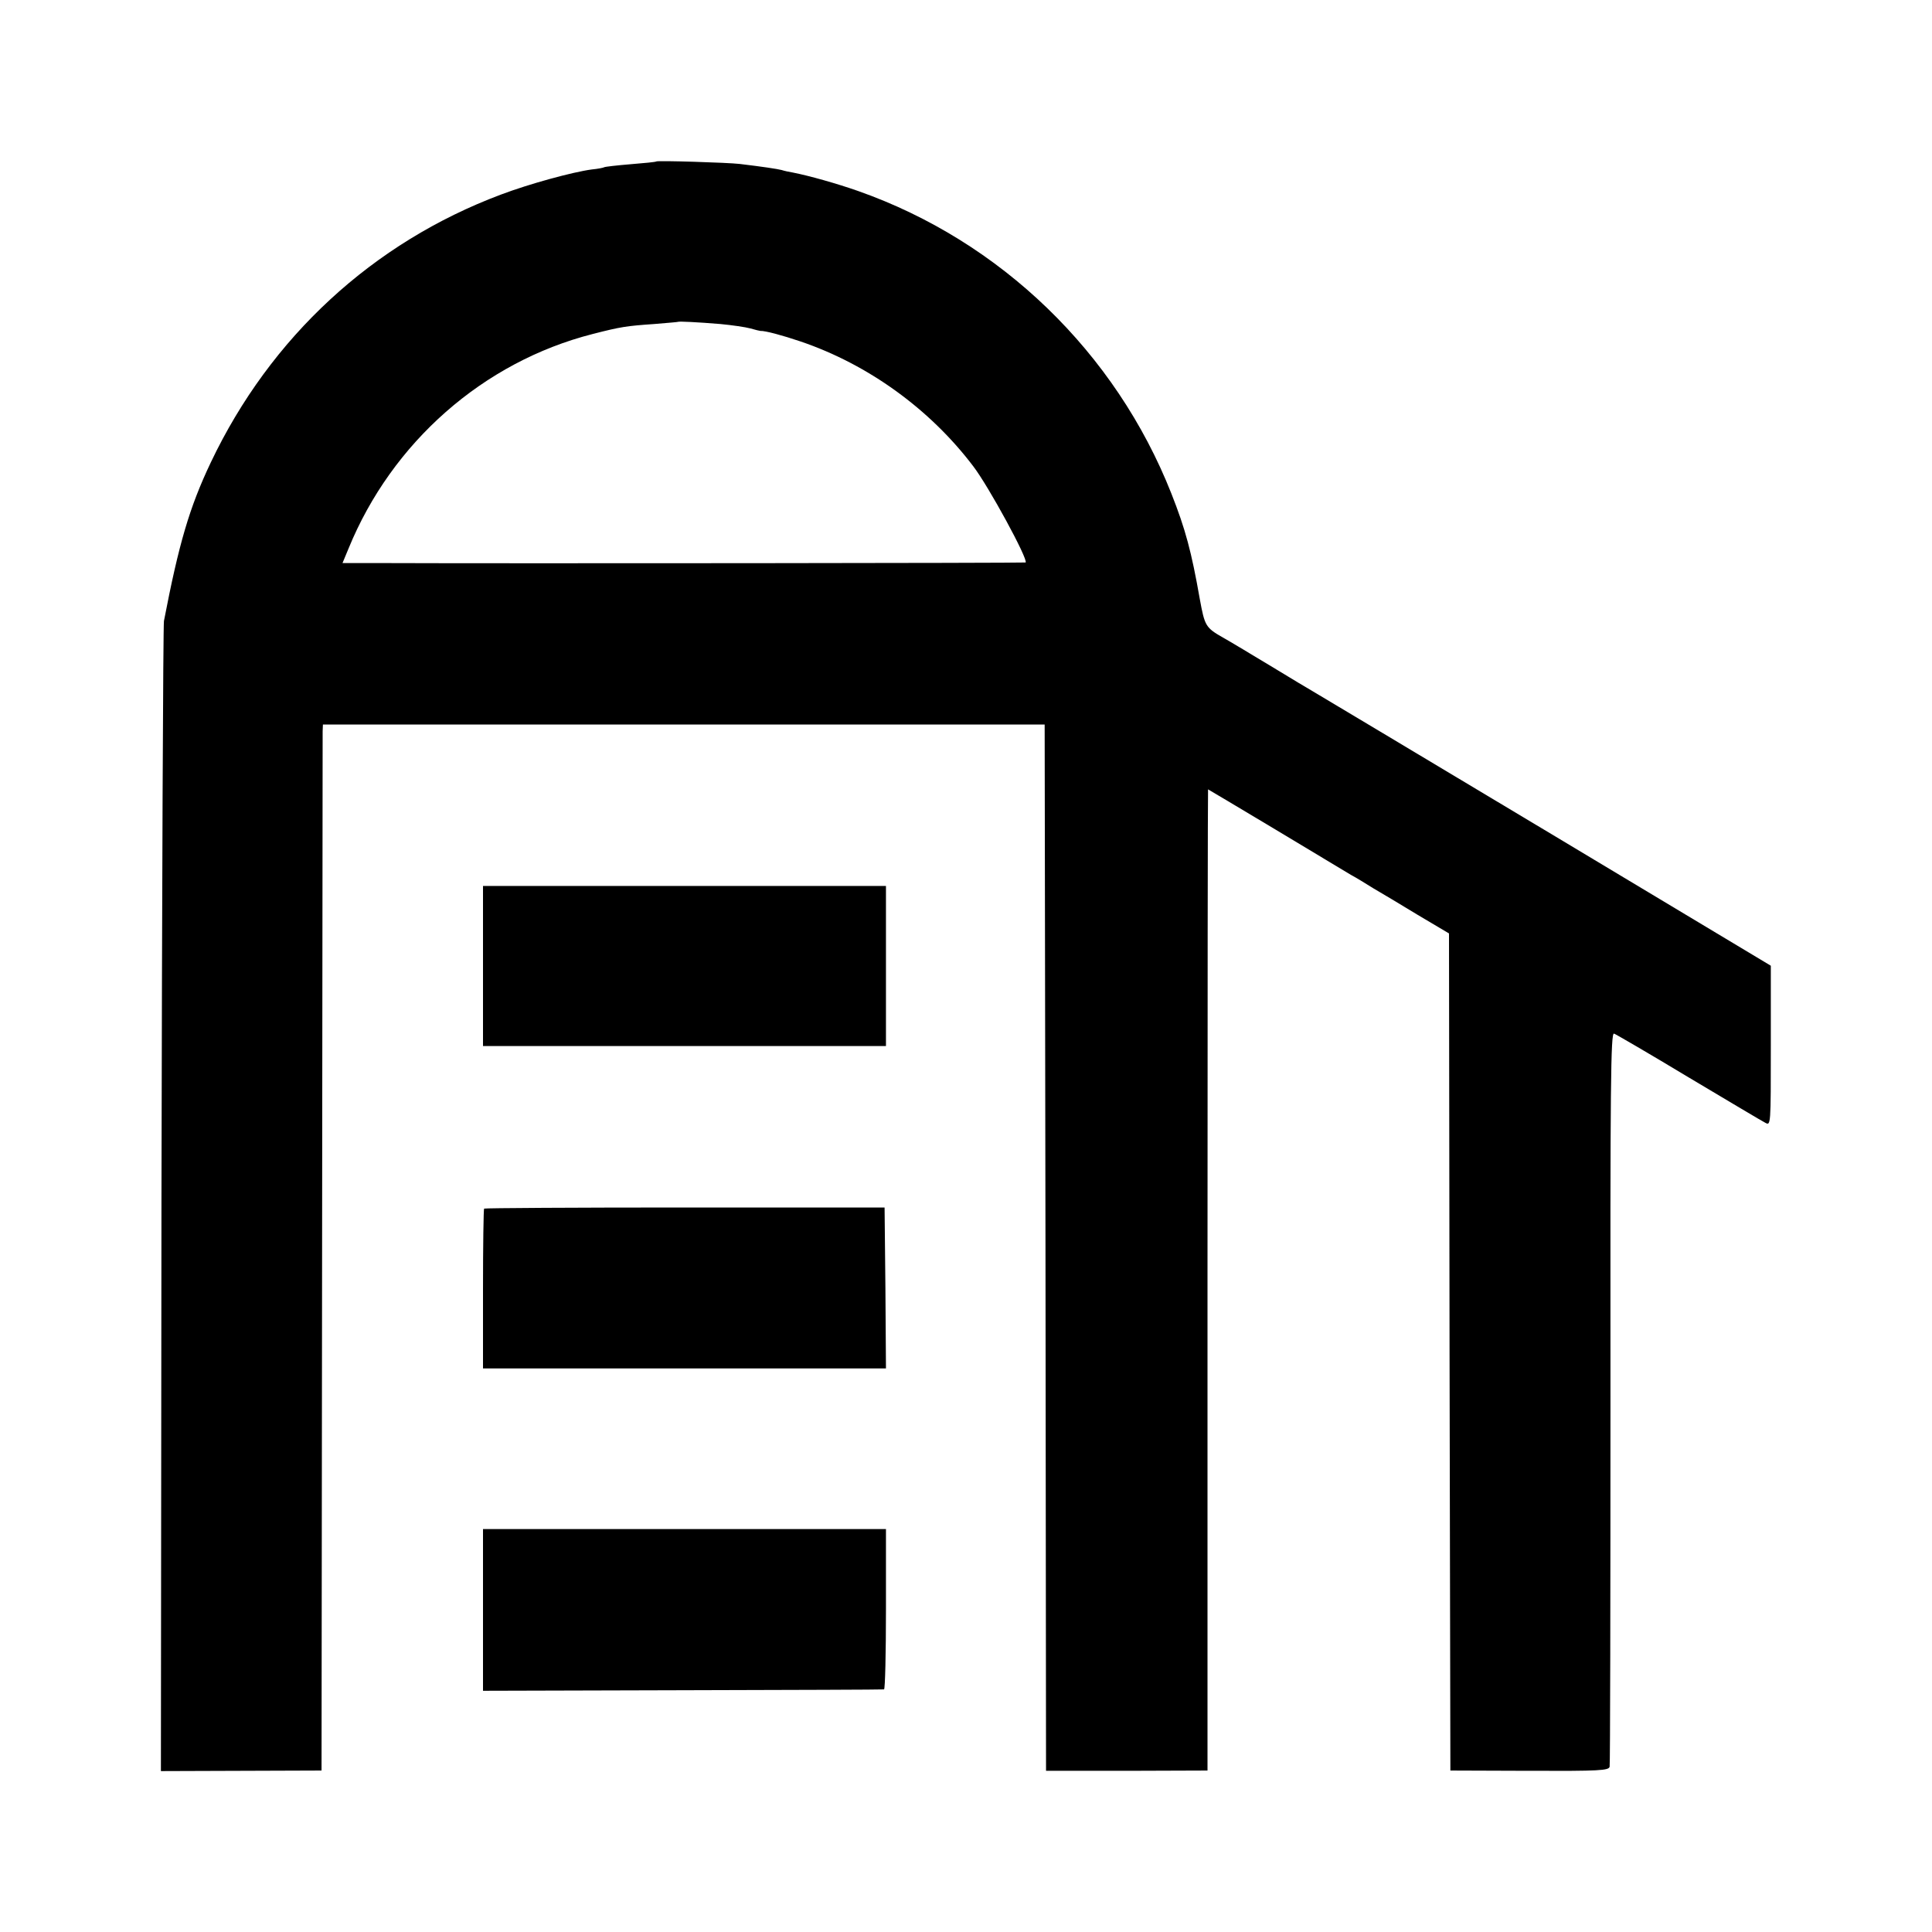
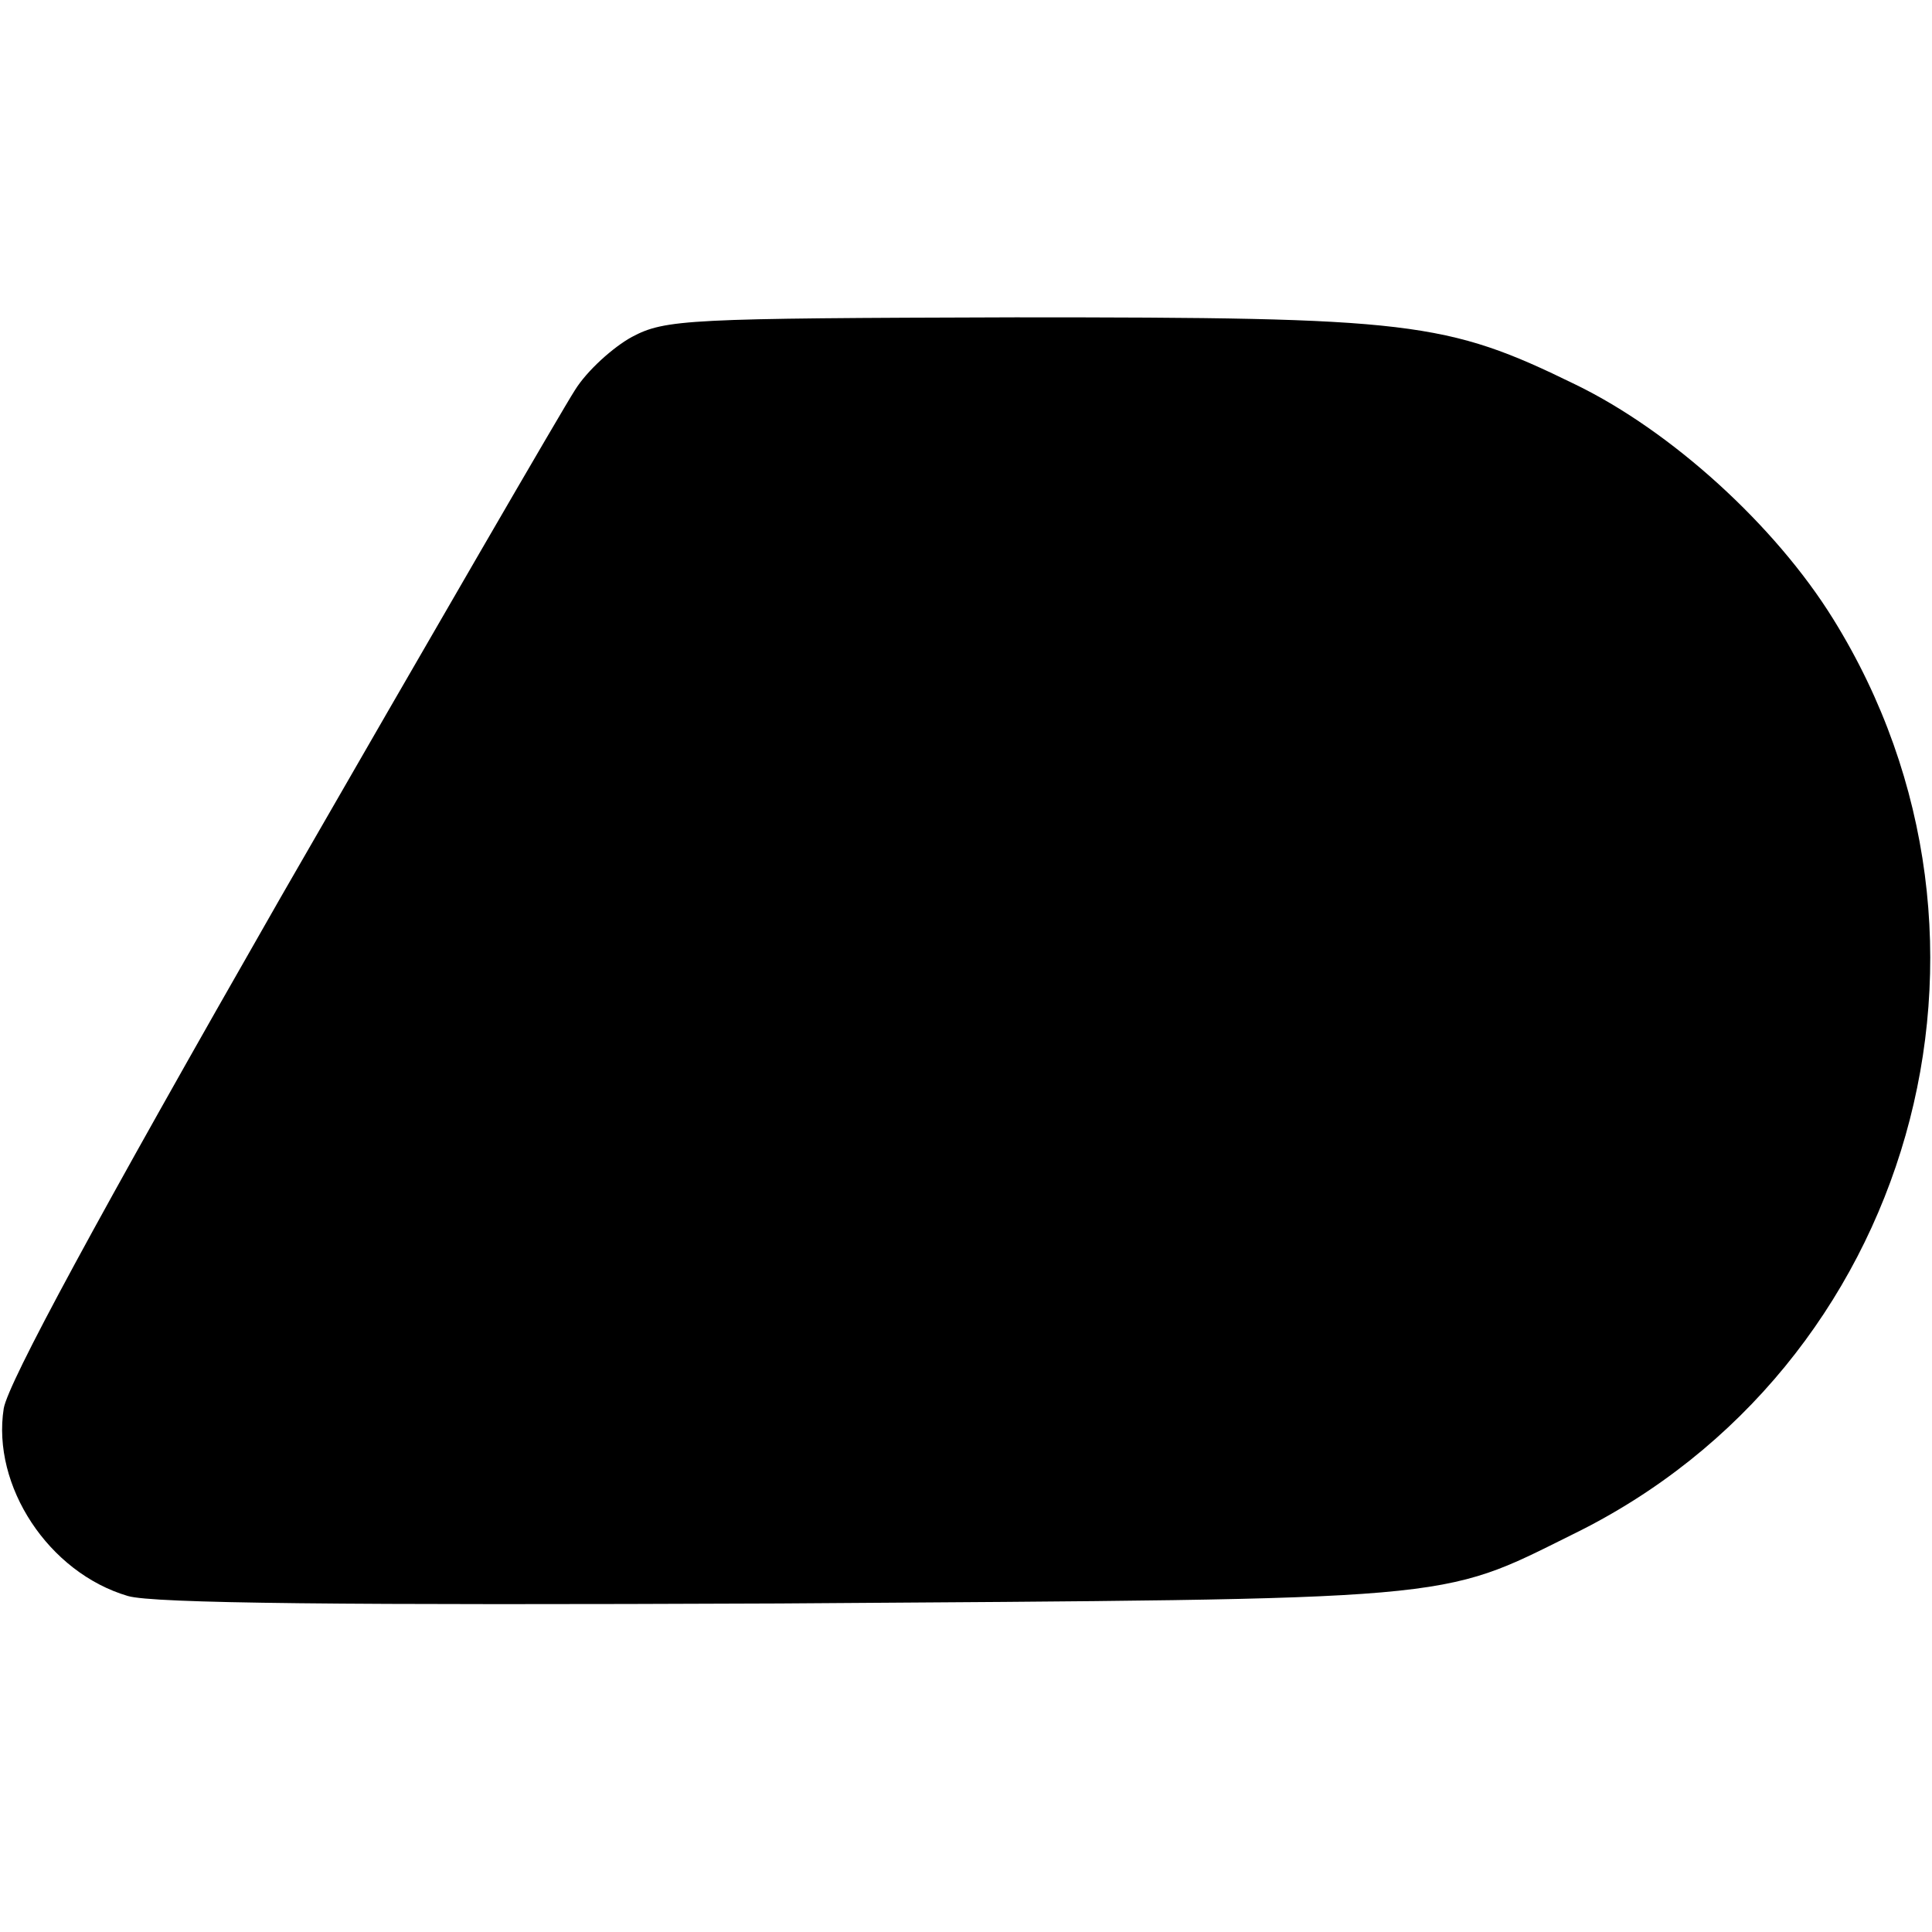
- <svg xmlns="http://www.w3.org/2000/svg" version="1.0" width="700pt" height="700pt" viewBox="0 0 700 700" preserveAspectRatio="xMidYMid meet">
-   <g transform="translate(0,700) scale(0.1,-0.1)" fill="#000000" stroke="none">
-     <path d="M2378 6415 c-2 -2 -43 -6 -93 -10 -49 -4 -93 -9 -96 -11 -3 -2 -24 -6 -45 -8 -68 -9 -226 -52 -329 -91 -464 -174 -835 -516 -1051 -970 -78 -164 -116 -295 -170 -575 -3 -19 -7 -965 -9 -2101 l-2 -2066 291 1 291 1 2 1870 c1 1029 2 1881 2 1895 l1 25 1308 0 1307 0 3 -1896 2 -1895 293 0 292 1 0 1778 c0 977 1 1777 2 1777 1 0 111 -66 245 -146 134 -81 257 -154 273 -164 17 -9 53 -31 80 -48 28 -16 101 -60 162 -97 l113 -67 2 -1516 3 -1517 287 -1 c254 -1 287 1 290 15 2 9 3 611 3 1339 -1 1141 1 1322 13 1317 8 -3 130 -74 271 -159 141 -84 265 -158 277 -164 20 -11 20 -10 20 279 l0 290 -820 492 c-452 271 -829 496 -839 502 -9 5 -81 48 -158 95 -78 47 -153 92 -168 100 -63 36 -66 42 -84 140 -30 171 -52 253 -103 382 -202 511 -618 914 -1135 1096 -77 27 -176 55 -237 67 -13 2 -31 6 -40 9 -16 4 -68 12 -152 22 -42 5 -298 13 -302 9z m232 -589 c42 -4 91 -11 109 -16 17 -5 34 -9 36 -9 17 1 80 -16 145 -38 245 -83 469 -245 626 -452 56 -73 200 -338 190 -349 -3 -2 -1845 -4 -2378 -2 l-97 0 22 53 c157 384 488 676 885 777 101 26 122 29 222 36 47 4 86 7 87 8 3 2 68 -1 153 -8z" />
-     <path d="M1750 3500 l0 -290 730 0 730 0 0 290 0 290 -730 0 -730 0 0 -290z" />
-     <path d="M1754 2621 c-2 -2 -4 -134 -4 -292 l0 -287 730 0 730 0 -2 292 -3 291 -723 0 c-398 0 -725 -2 -728 -4z" />
-     <path d="M1750 1167 l0 -293 723 2 c397 1 725 2 730 3 4 0 7 132 7 291 l0 290 -730 0 -730 0 0 -293z" />
+ <svg xmlns="http://www.w3.org/2000/svg" version="1.0" width="207pt" height="207pt" viewBox="0 0 207 207" preserveAspectRatio="xMidYMid meet">
+   <g transform="translate(0,207) scale(0.1,-0.1)" fill="#000000" stroke="none">
+     <path d="M677 1709 c-20 -11 -48 -36 -61 -57 -13 -20 -155 -265 -315 -543 -198 -346 -292 -520 -297 -548 -13 -83 48 -176 133 -201 27 -8 231 -10 698 -8 732 5 705 2 850 74 364 178 494 635 279 981 -62 100 -173 201 -276 251 -139 68 -176 72 -600 72 -352 -1 -375 -2 -411 -21z" />
  </g>
</svg>
